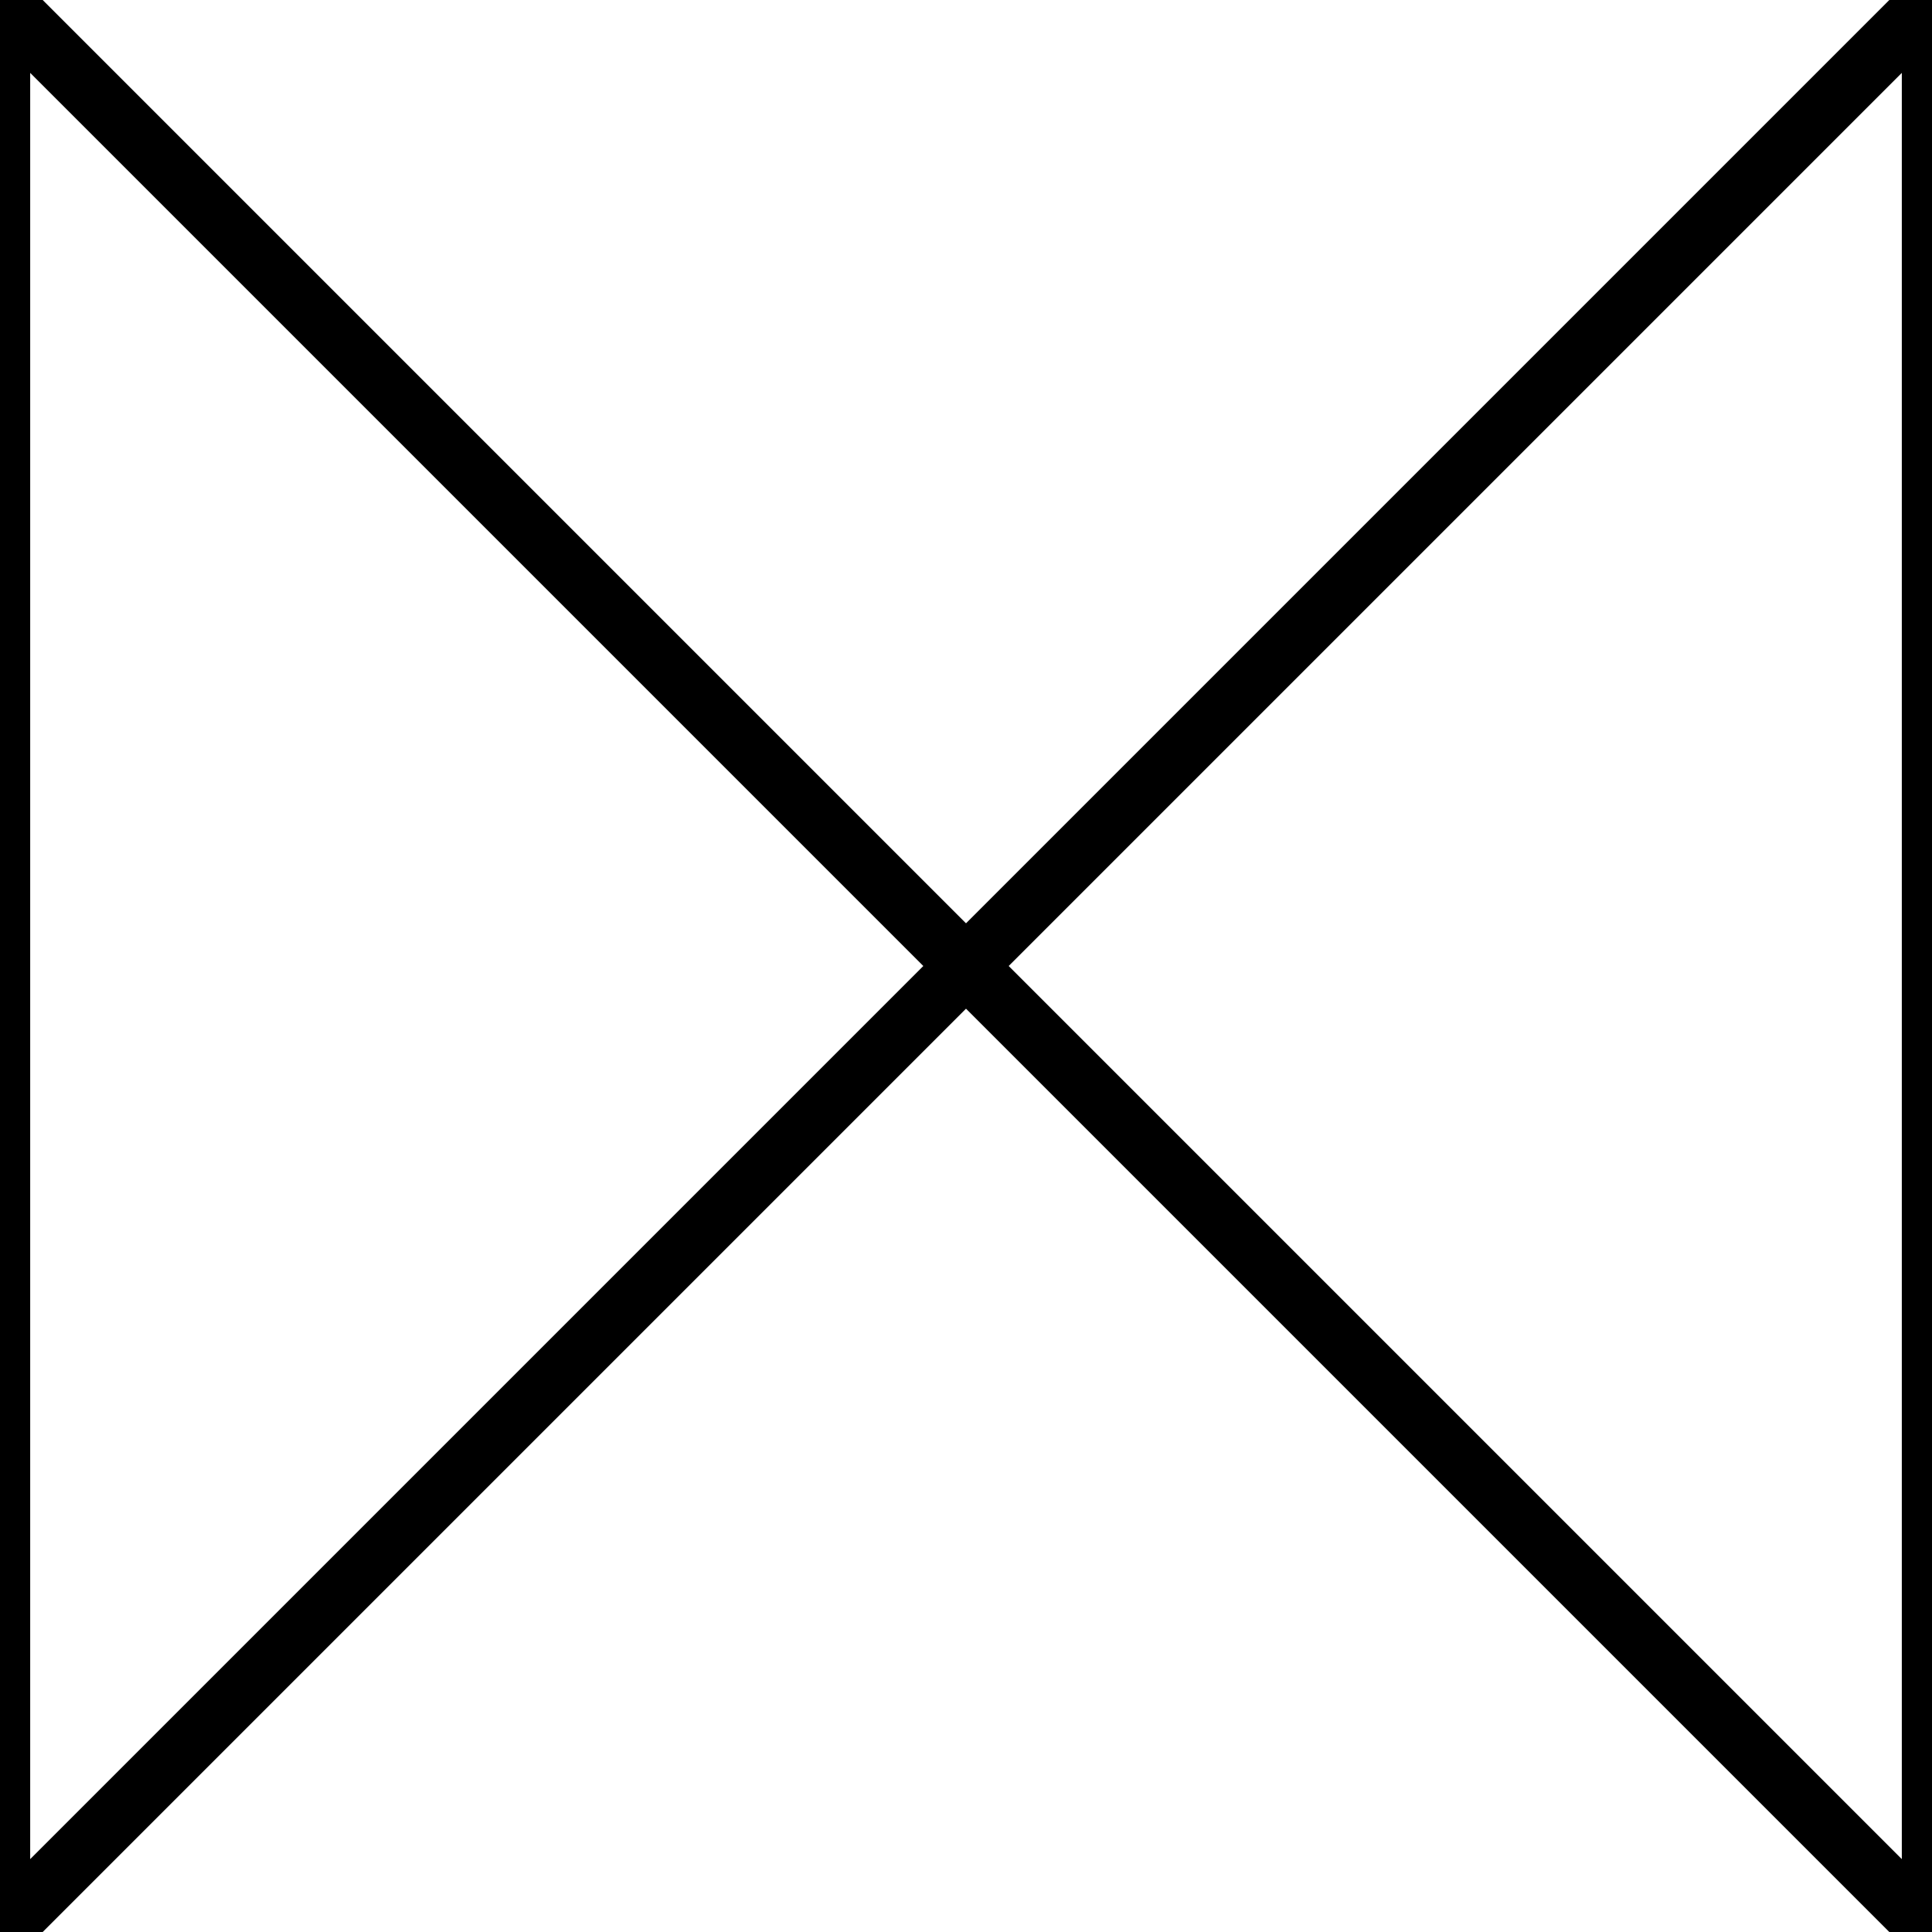
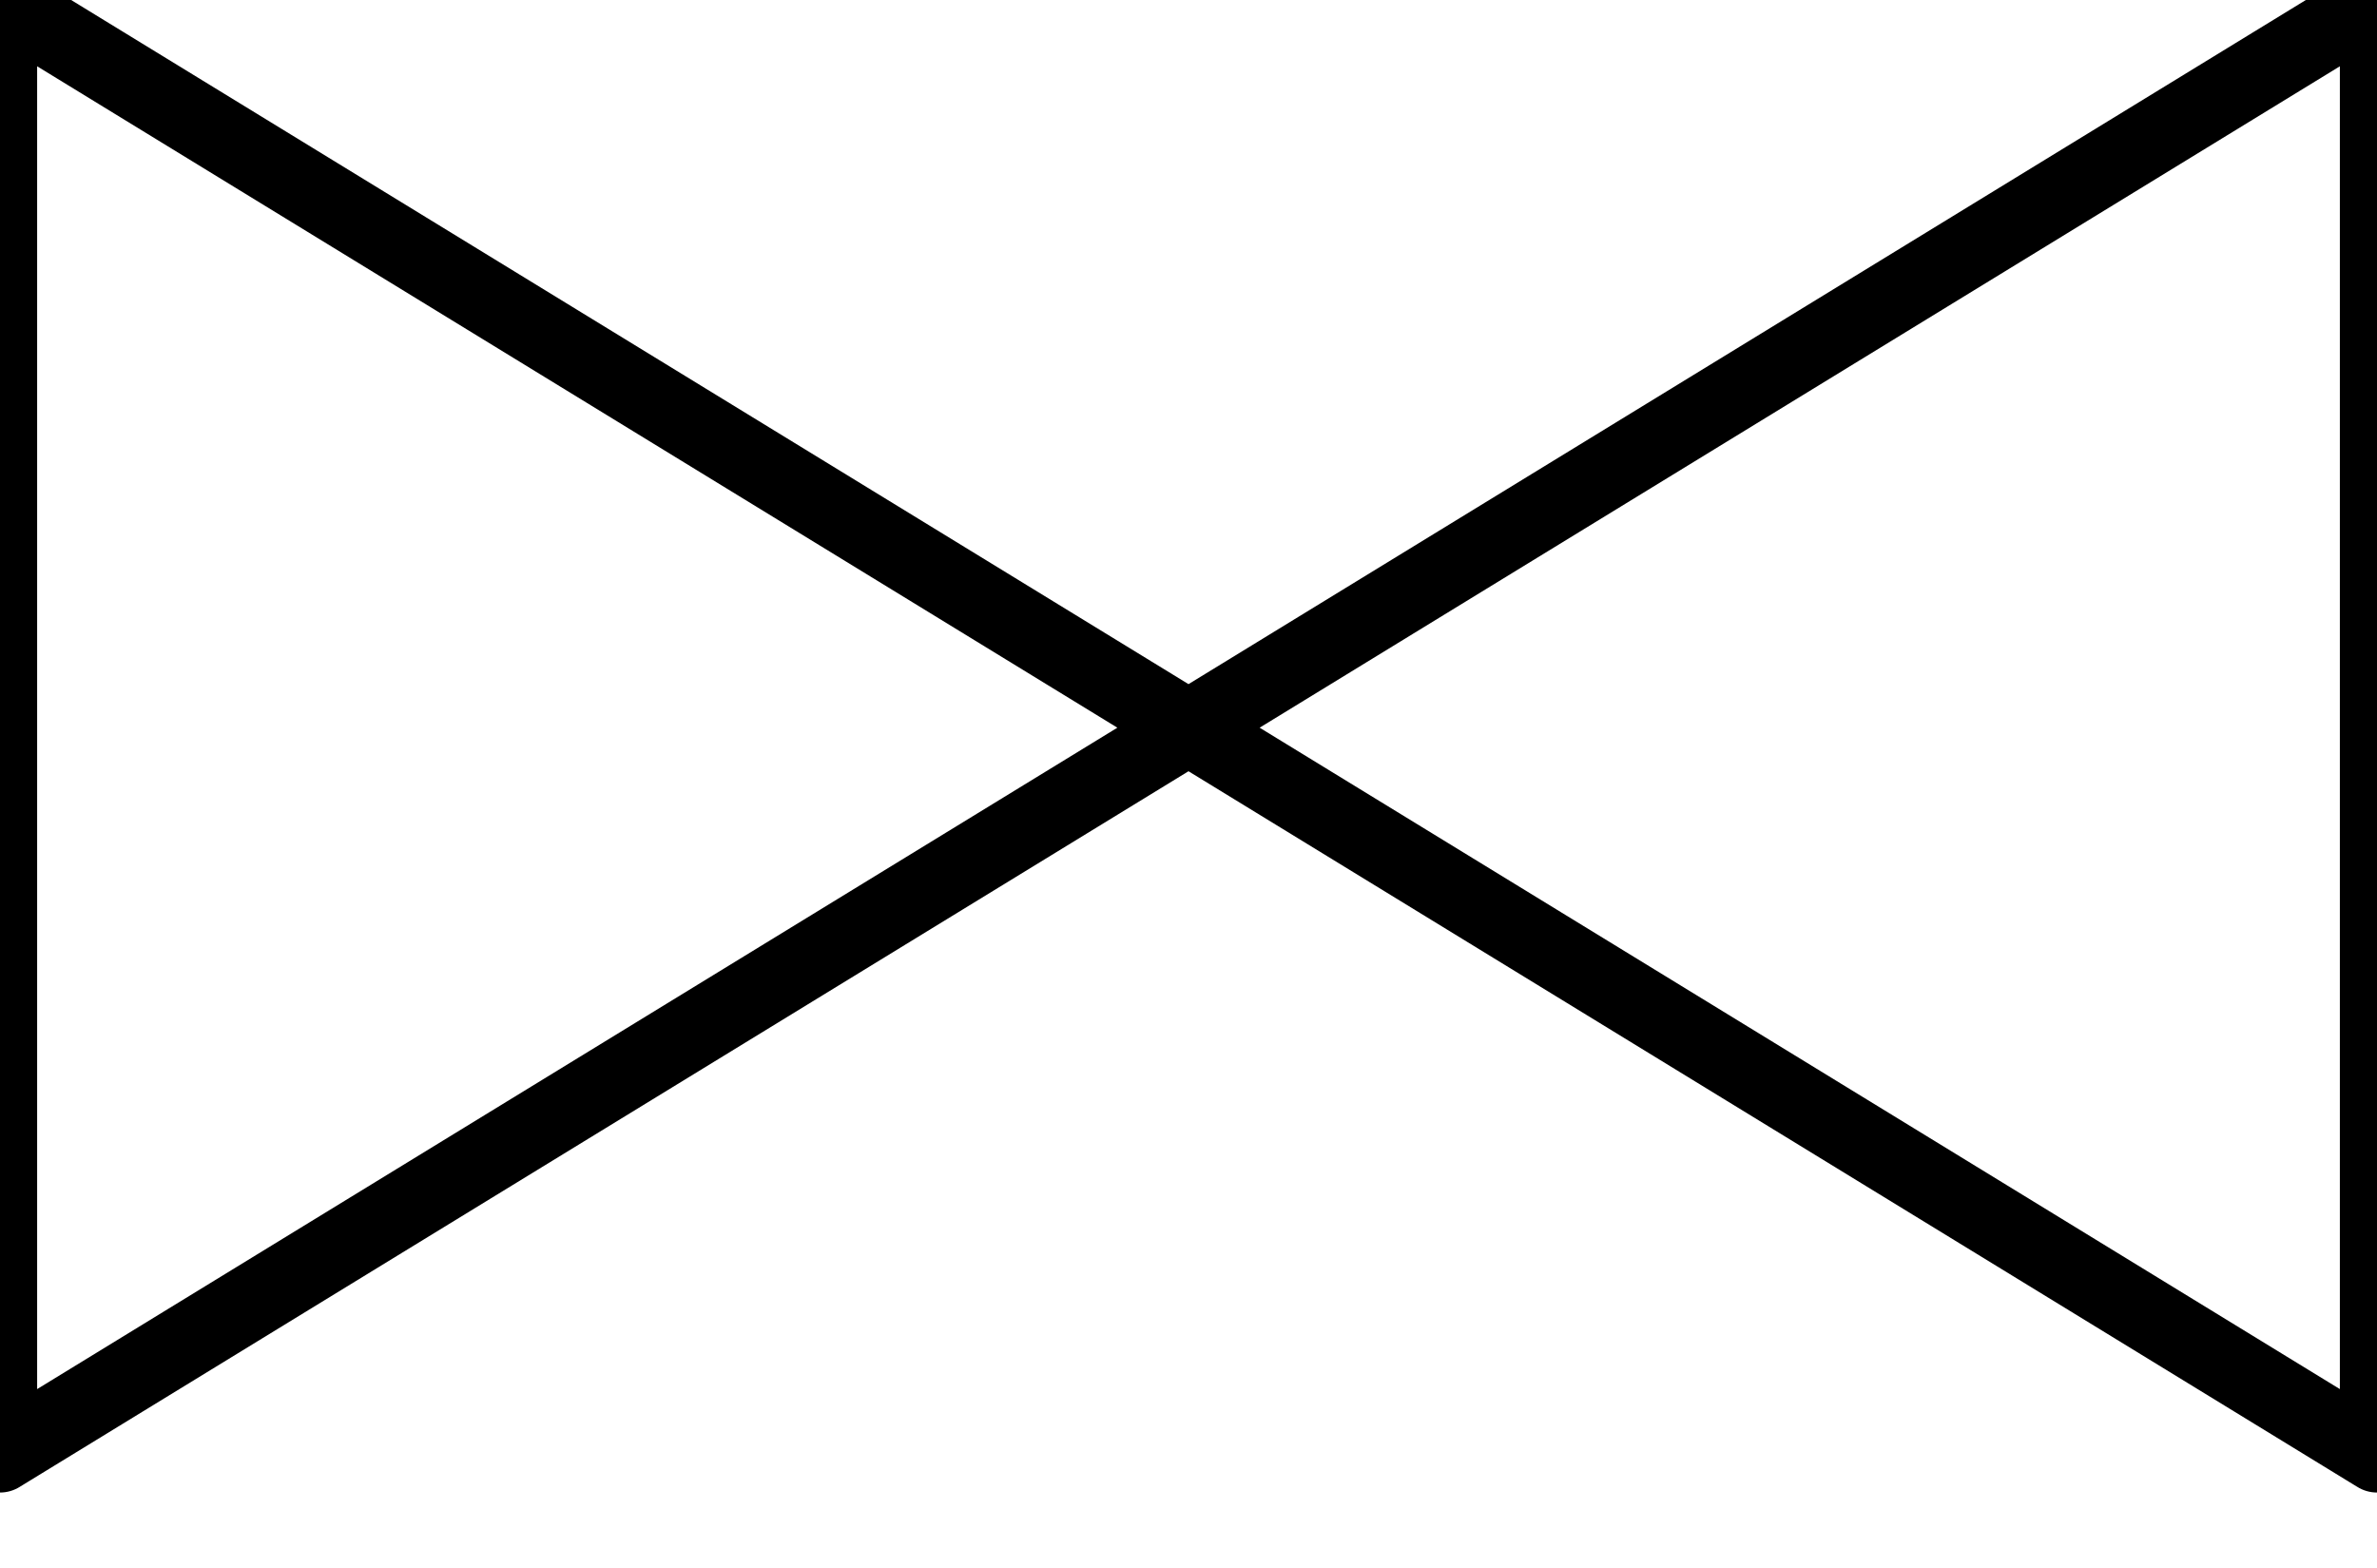
- <svg xmlns="http://www.w3.org/2000/svg" viewBox="0.0 0.0 256.0 256.0" width="256.0" height="256.0">
-   <path d="M 0.00,256.00 L 0.00,0.00 L 256.00,256.00 L 256.00,0.00 Z" fill="none" stroke="currentColor" stroke-width="8" stroke-linecap="round" stroke-linejoin="round" />
+ <svg xmlns="http://www.w3.org/2000/svg" viewBox="0.0 0.0 256.0 168.8" width="256.0" height="168.8">
+   <path d="M 0.00,156.73 L 0.00,0.00 L 256.00,156.73 L 256.00,0.00 Z" fill="none" stroke="currentColor" stroke-width="8" stroke-linecap="round" stroke-linejoin="round" />
</svg>
